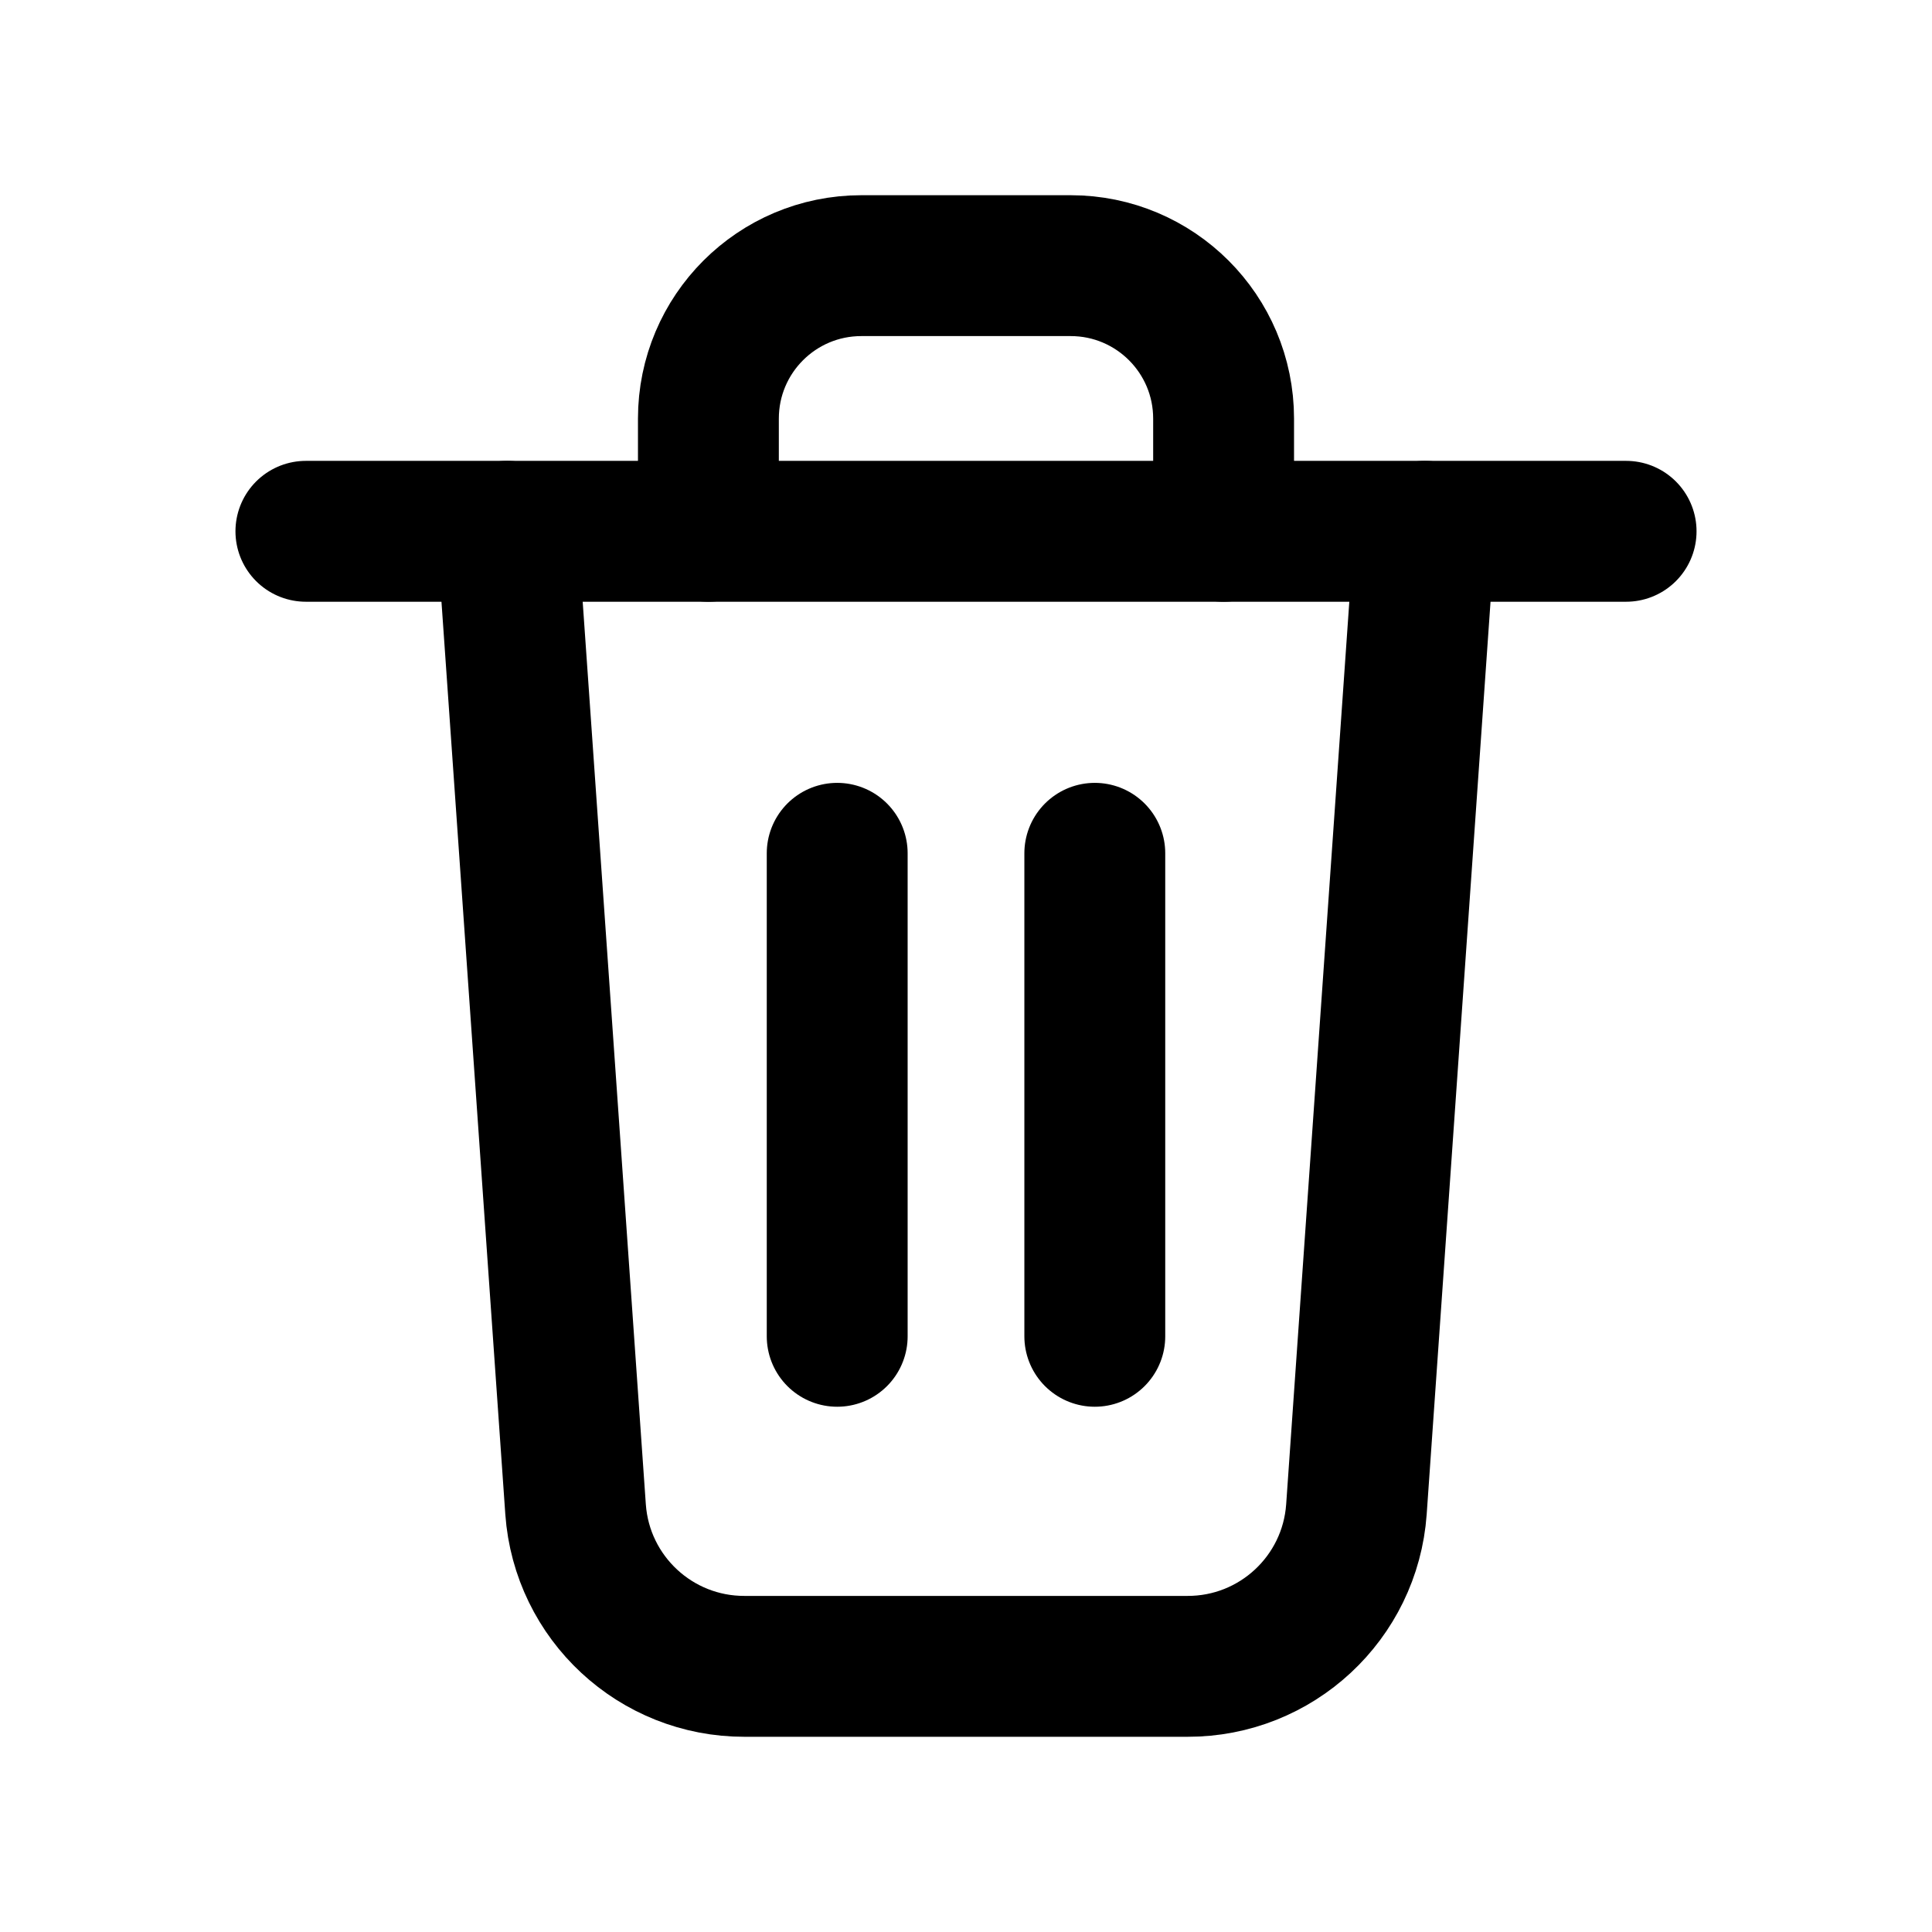
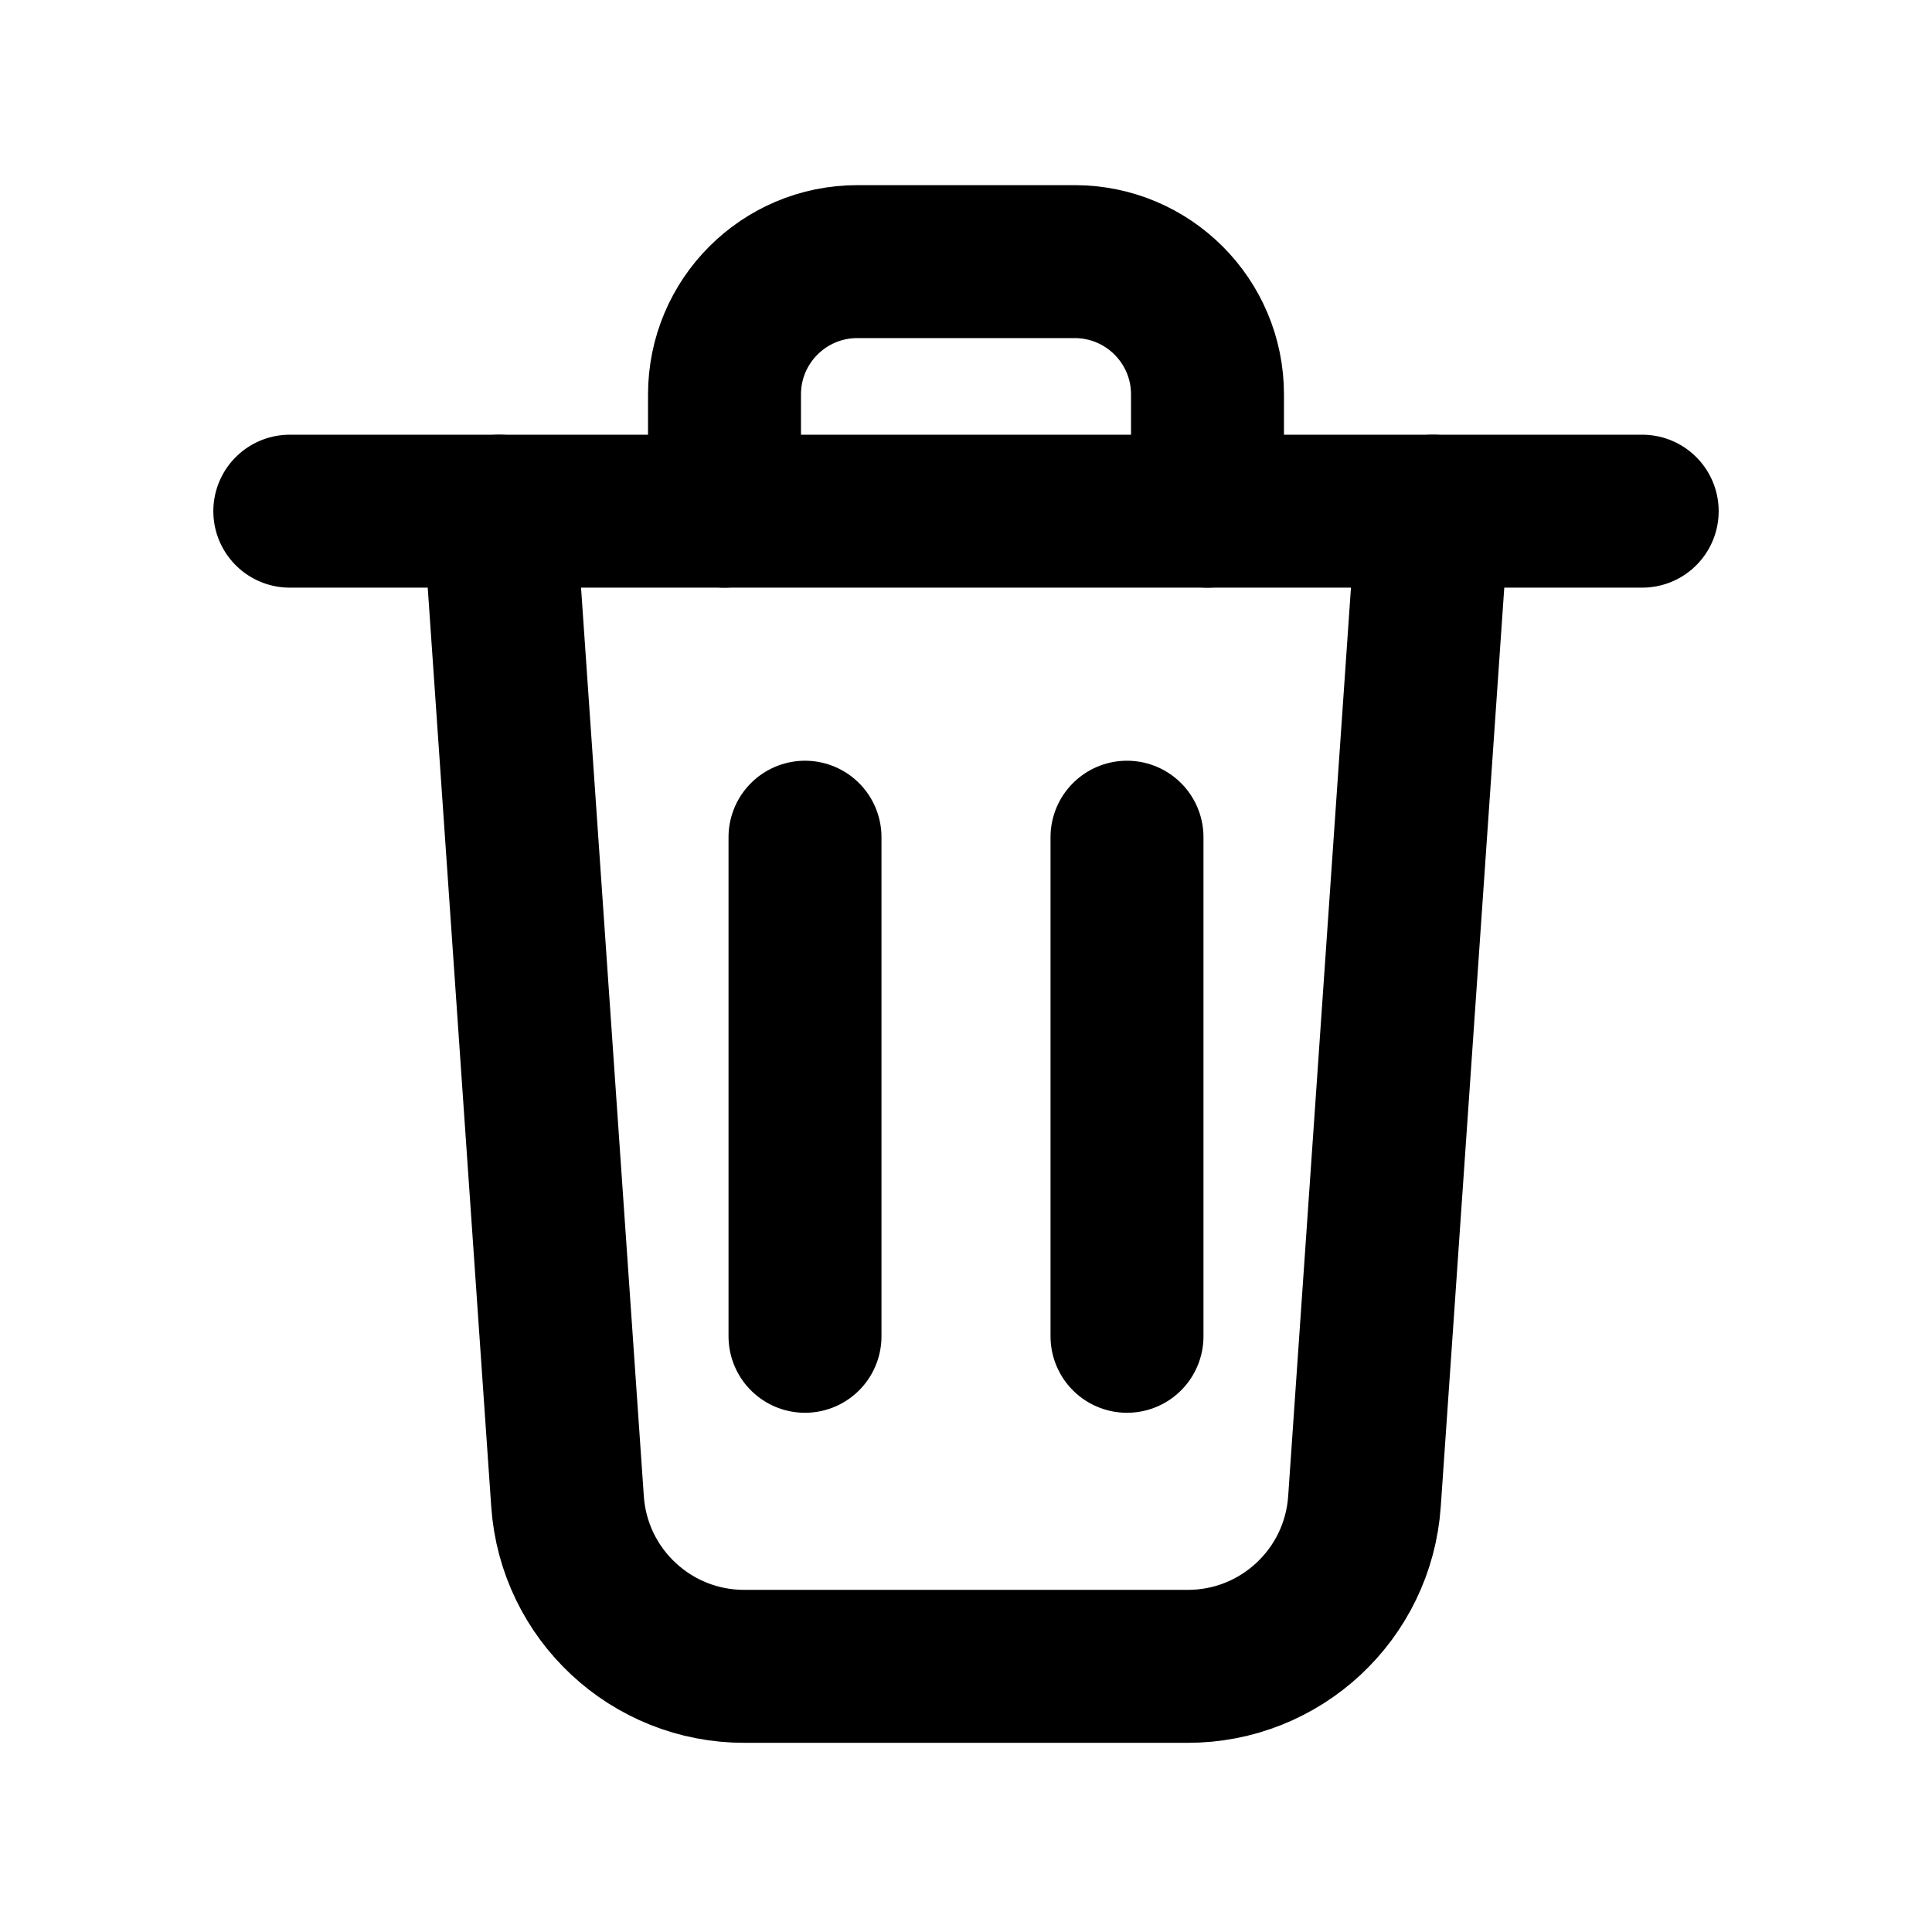
- <svg xmlns="http://www.w3.org/2000/svg" viewBox="0 0 24 24" width="24" height="24" fill="none" stroke="currentColor" stroke-width="1.75" stroke-linecap="round" stroke-linejoin="round">
-   <path d="M3.8 6.6h16.4" />
-   <path d="M8.8 6.6V5.2a1.9 1.9 0 0 1 1.9-1.9h2.6a1.9 1.9 0 0 1 1.9 1.9v1.4" />
-   <path d="m6.3 6.6.85 12.15a2.1 2.1 0 0 0 2.1 1.95h5.5a2.1 2.1 0 0 0 2.1-1.95L17.7 6.6" />
-   <path d="M10.4 10.6v6M13.6 10.6v6" />
+ <svg xmlns="http://www.w3.org/2000/svg" viewBox="0 0 24 24" width="24" height="24" fill="none" stroke="currentColor" stroke-width="1.9" stroke-linecap="round" stroke-linejoin="round">
+   <path d="M3.6 6.35h16.8" />
+   <path d="M9 6.35V4.9a1.65 1.65 0 0 1 1.65-1.65h2.7A1.65 1.65 0 0 1 15 4.9v1.45" />
+   <path d="m6.2 6.35.85 12.3a2.2 2.2 0 0 0 2.2 2.05h5.5a2.2 2.2 0 0 0 2.2-2.05l.85-12.3" />
+   <path d="M10 10.4v6.2m4-6.2v6.2" />
</svg>
